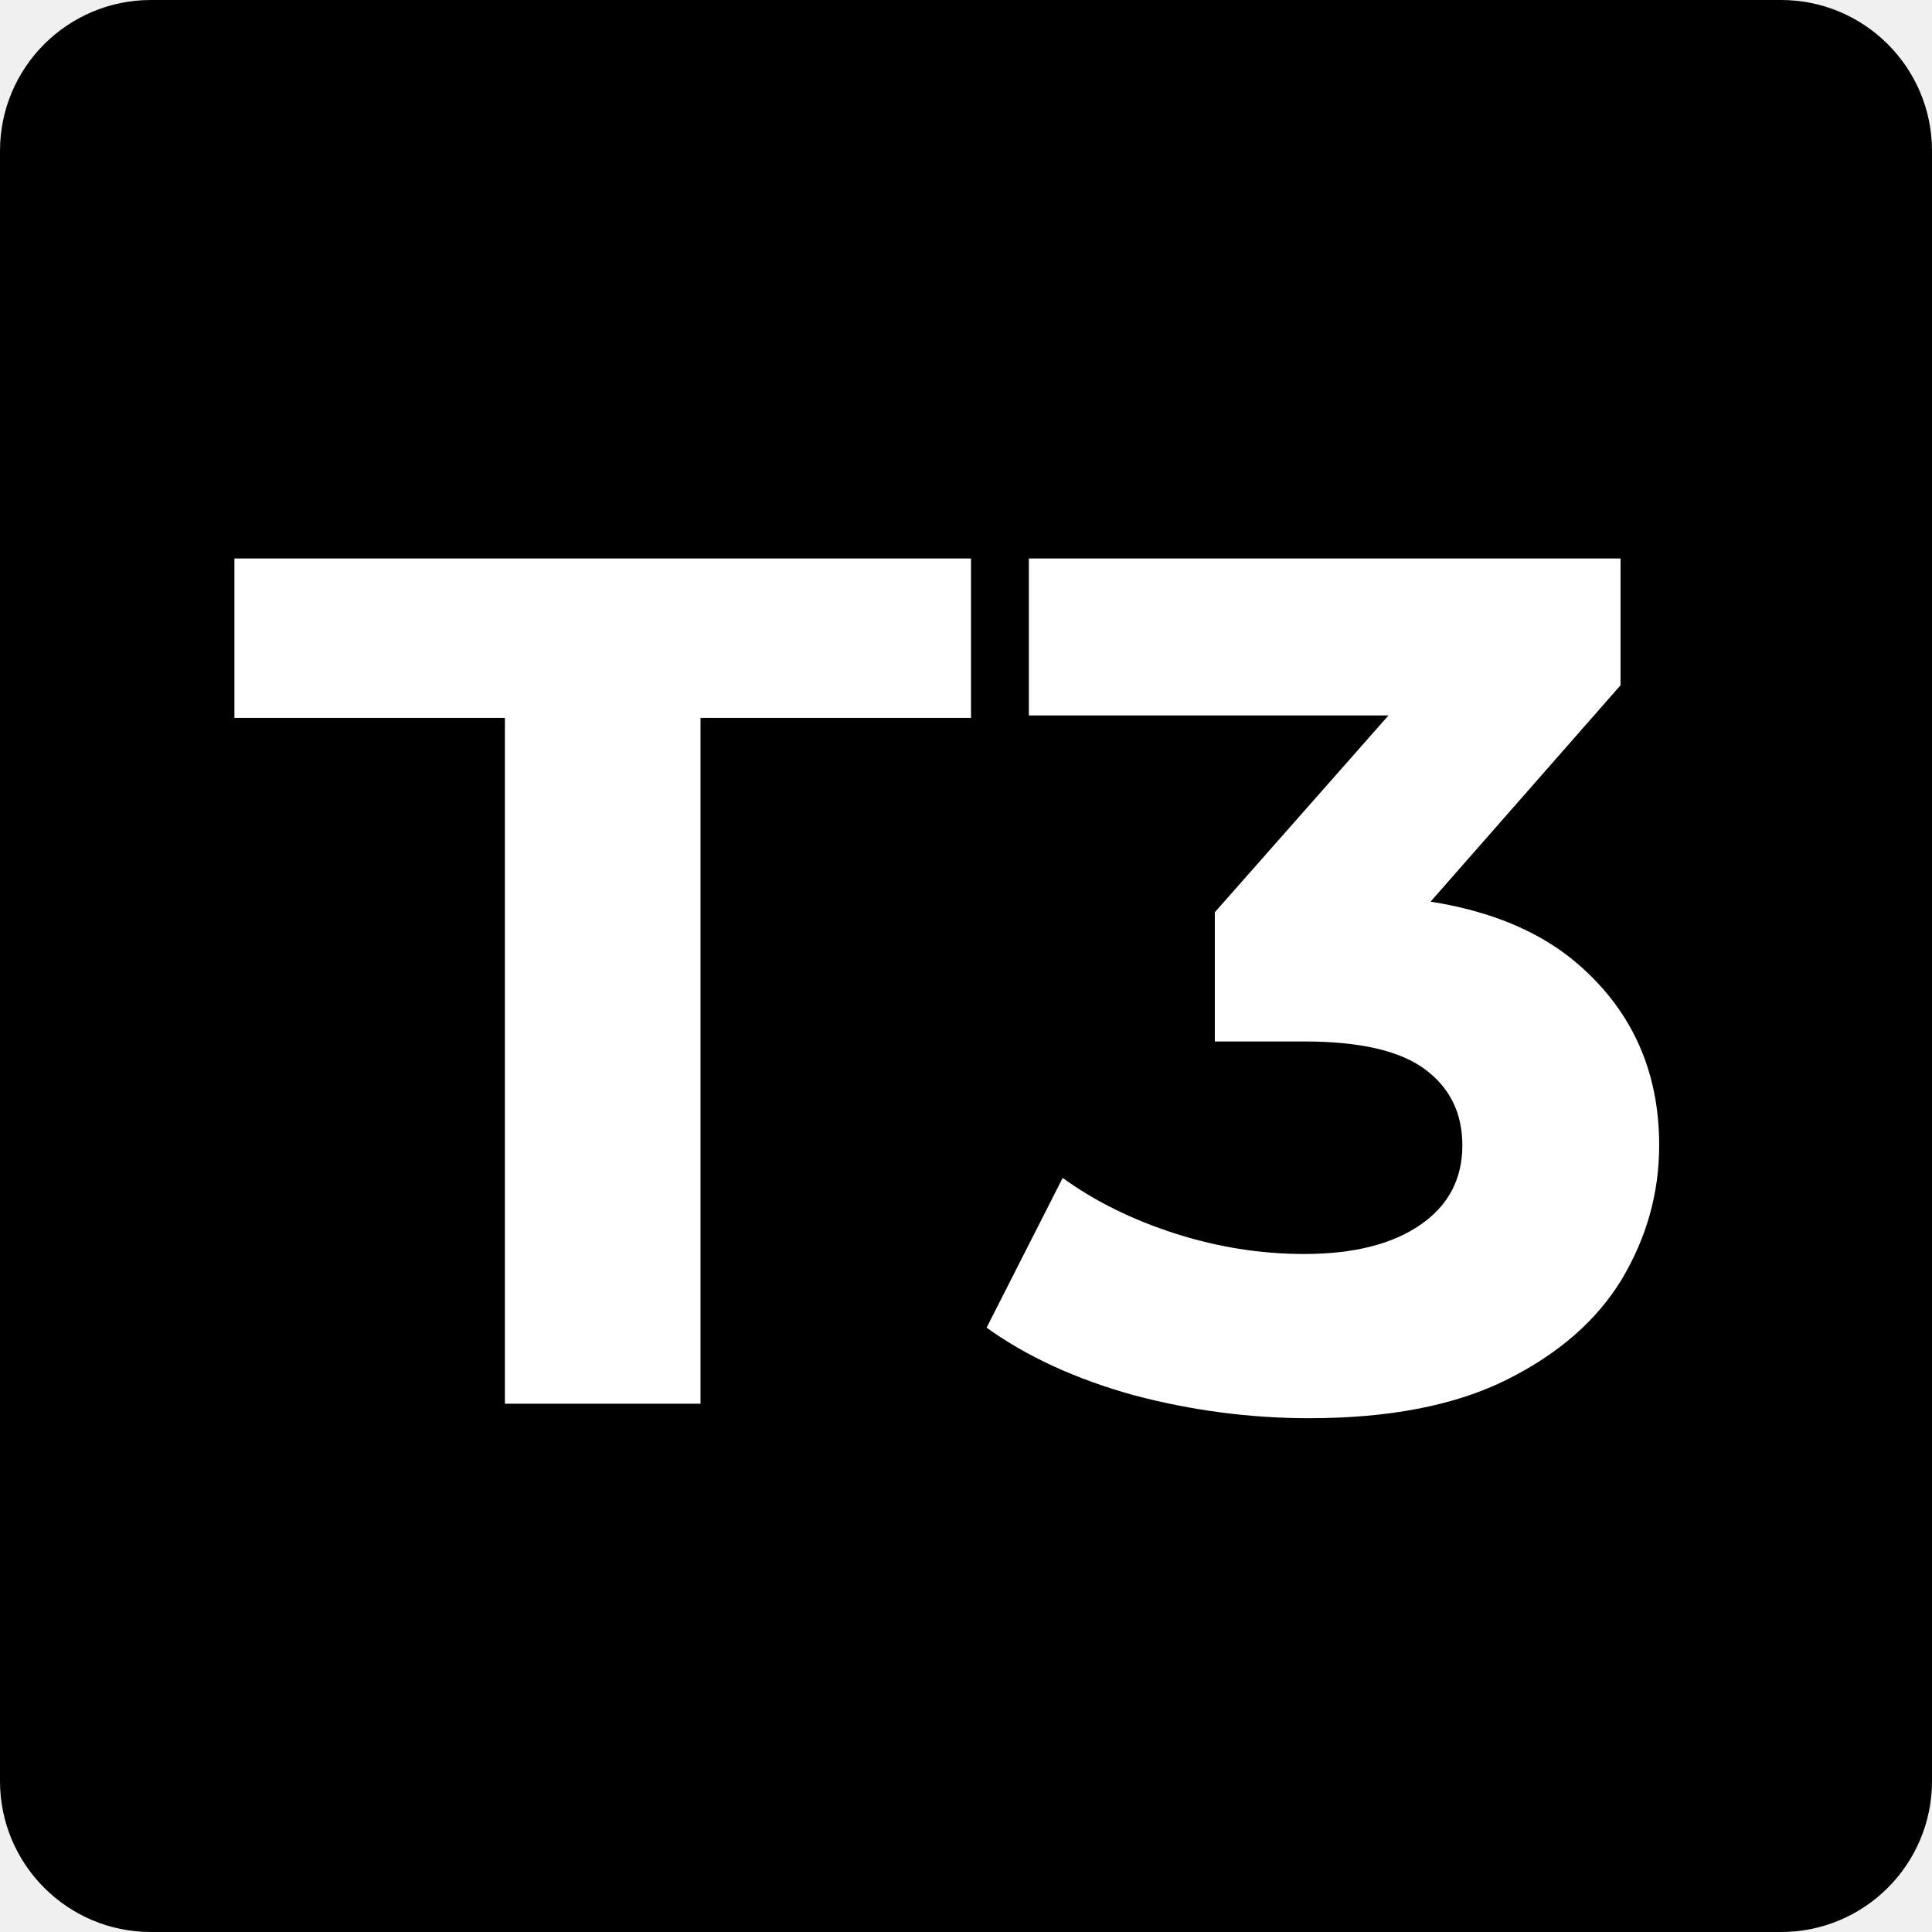
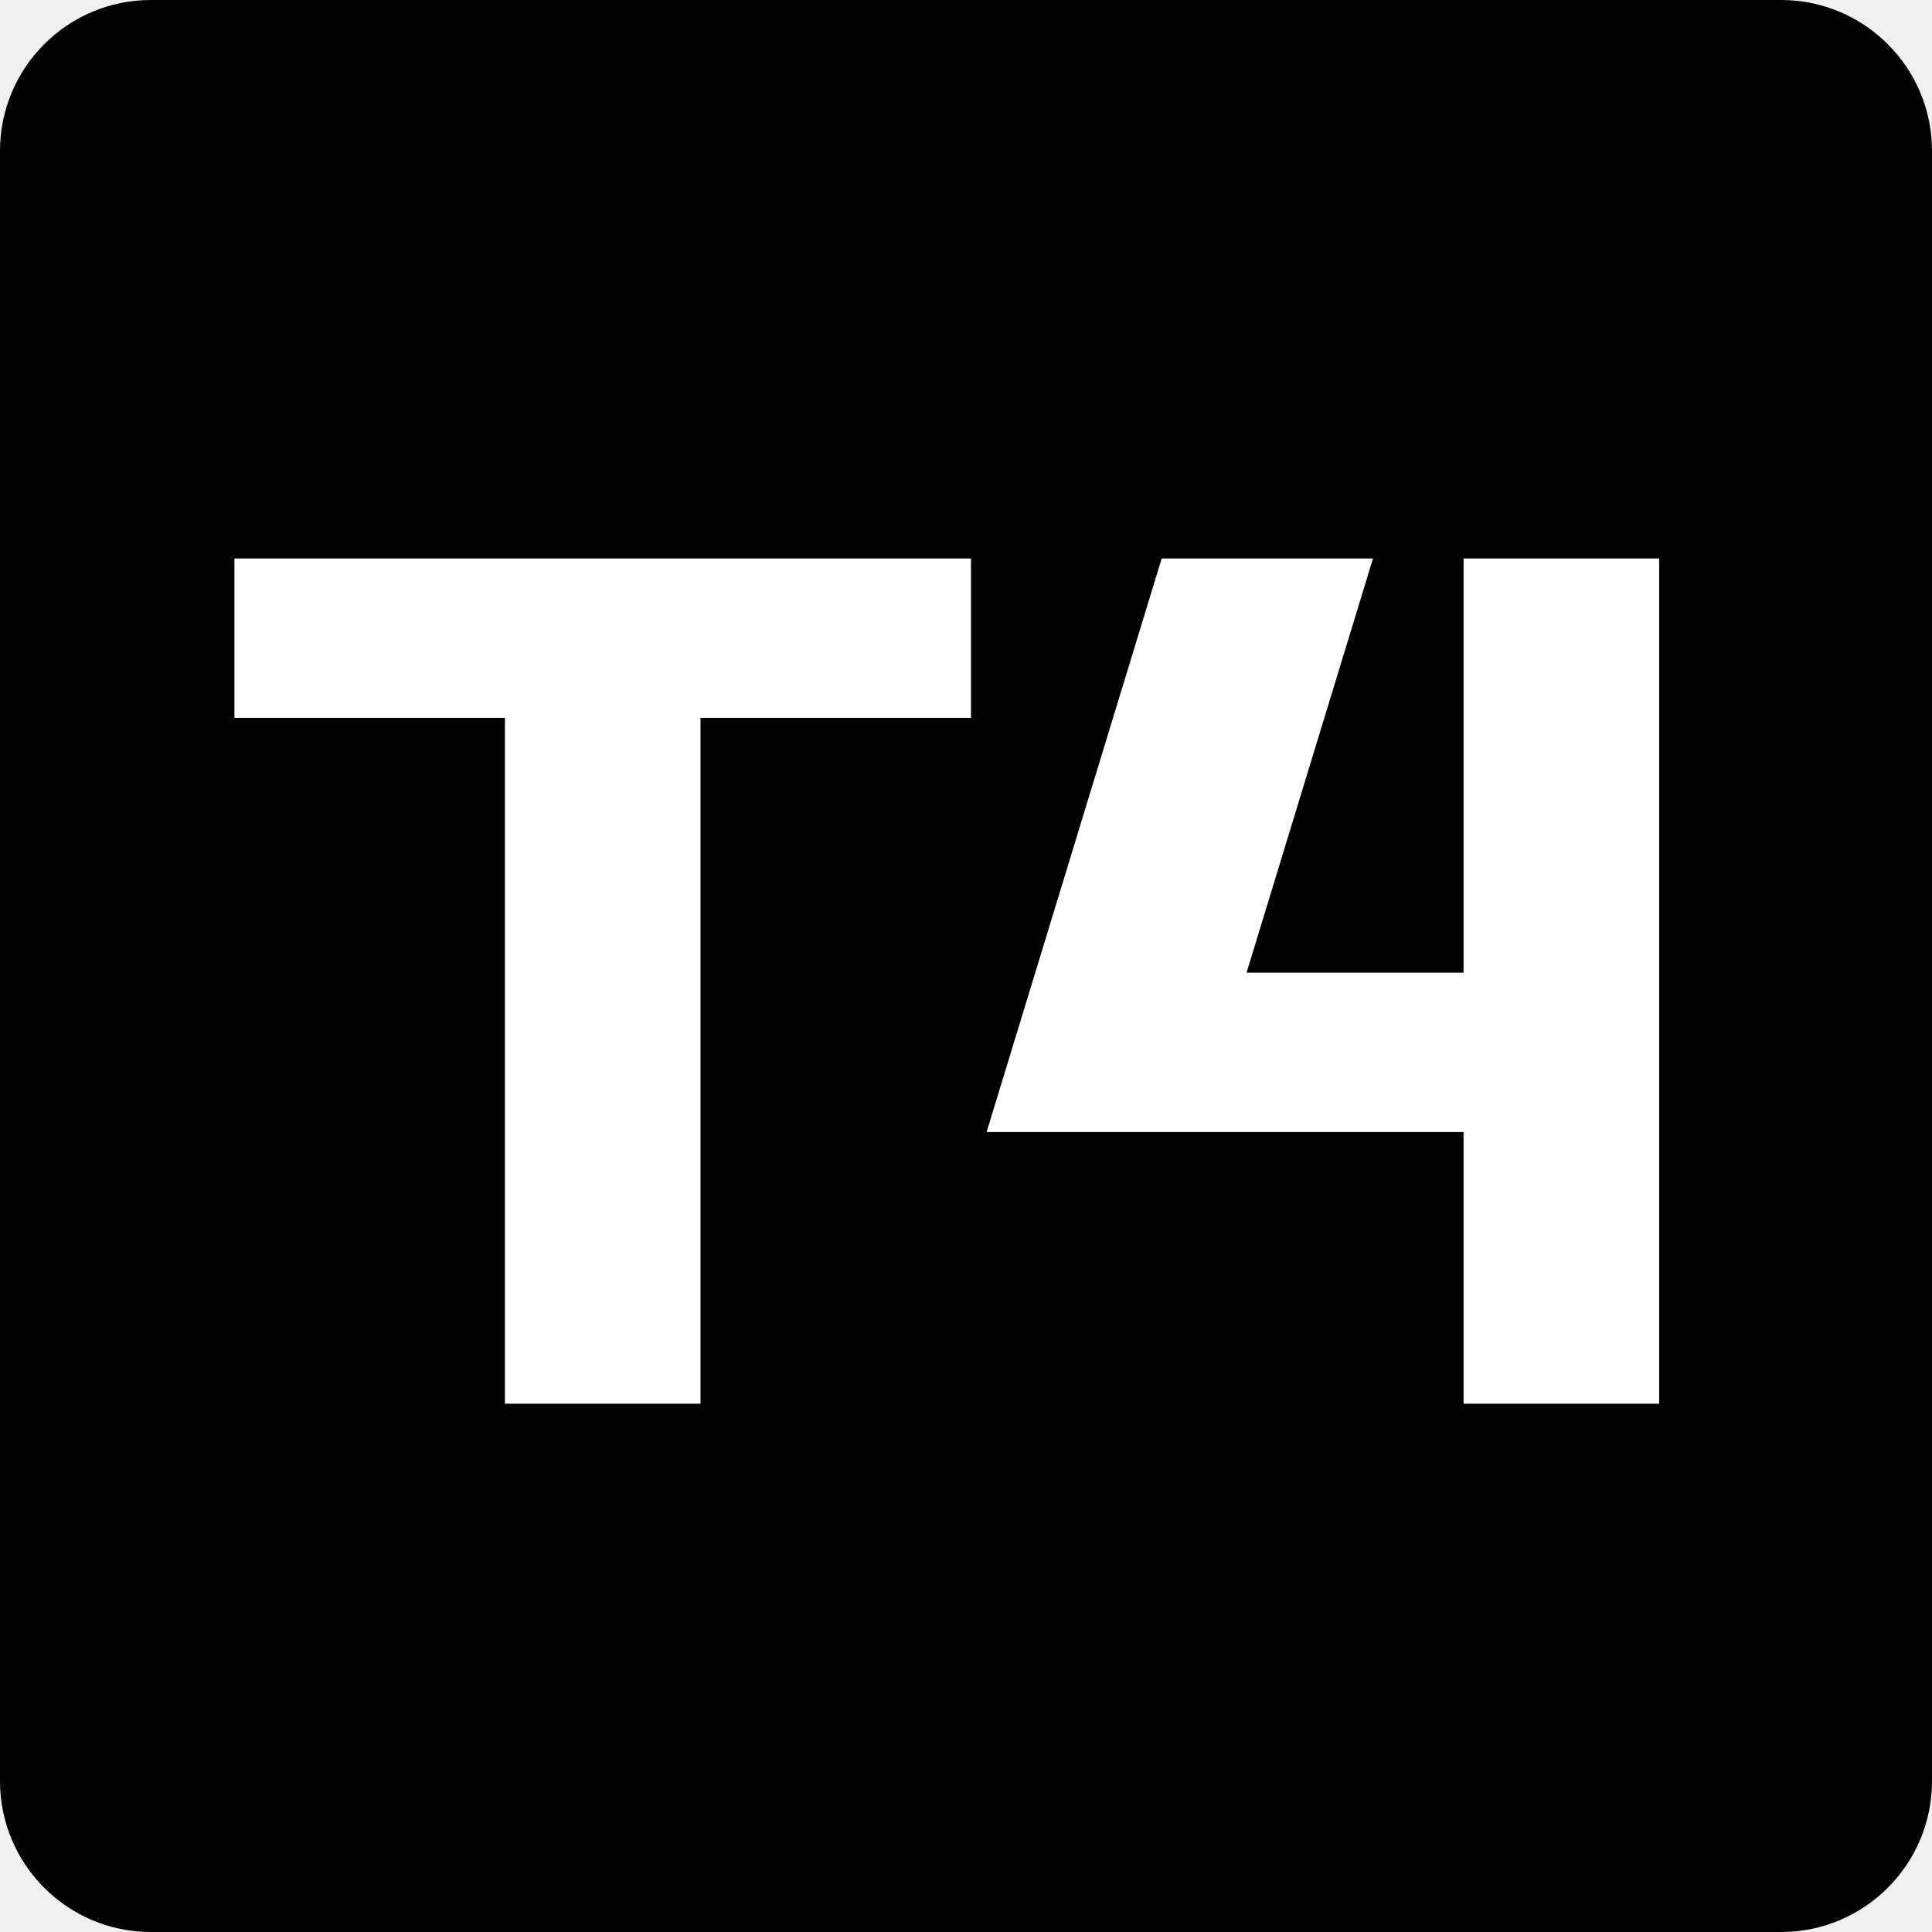
<svg xmlns="http://www.w3.org/2000/svg" width="128" height="128" viewBox="0 0 128 128" fill="none">
  <path d="M0 10C0 4.477 4.477 0 10 0H118C123.523 0 128 4.477 128 10V118C128 123.523 123.523 128 118 128H10C4.477 128 0 123.523 0 118V10Z" fill="black" />
-   <path d="M33.451 93V47.56H15.531V37H64.331V47.56H46.411V93H33.451ZM86.725 93.96C82.832 93.96 78.965 93.453 75.125 92.44C71.285 91.373 68.032 89.88 65.365 87.96L70.405 78.04C72.539 79.587 75.019 80.813 77.845 81.72C80.672 82.627 83.525 83.08 86.405 83.08C89.659 83.08 92.219 82.44 94.085 81.16C95.952 79.88 96.885 78.12 96.885 75.88C96.885 73.747 96.059 72.067 94.405 70.84C92.752 69.613 90.085 69 86.405 69H80.485V60.44L96.085 42.76L97.525 47.4H68.165V37H107.365V45.4L91.845 63.08L85.285 59.32H89.045C95.925 59.32 101.125 60.867 104.645 63.96C108.165 67.053 109.925 71.027 109.925 75.88C109.925 79.027 109.099 81.987 107.445 84.76C105.792 87.48 103.259 89.693 99.845 91.4C96.432 93.107 92.059 93.96 86.725 93.96Z" fill="white" />
+   <path d="M33.451 93V47.56H15.531V37H64.331V47.56H46.411V93H33.451ZM76.965 37H90.965L82.589 64.44H96.965V37H109.925V93H96.965V75H65.365Z" fill="white" />
</svg>
